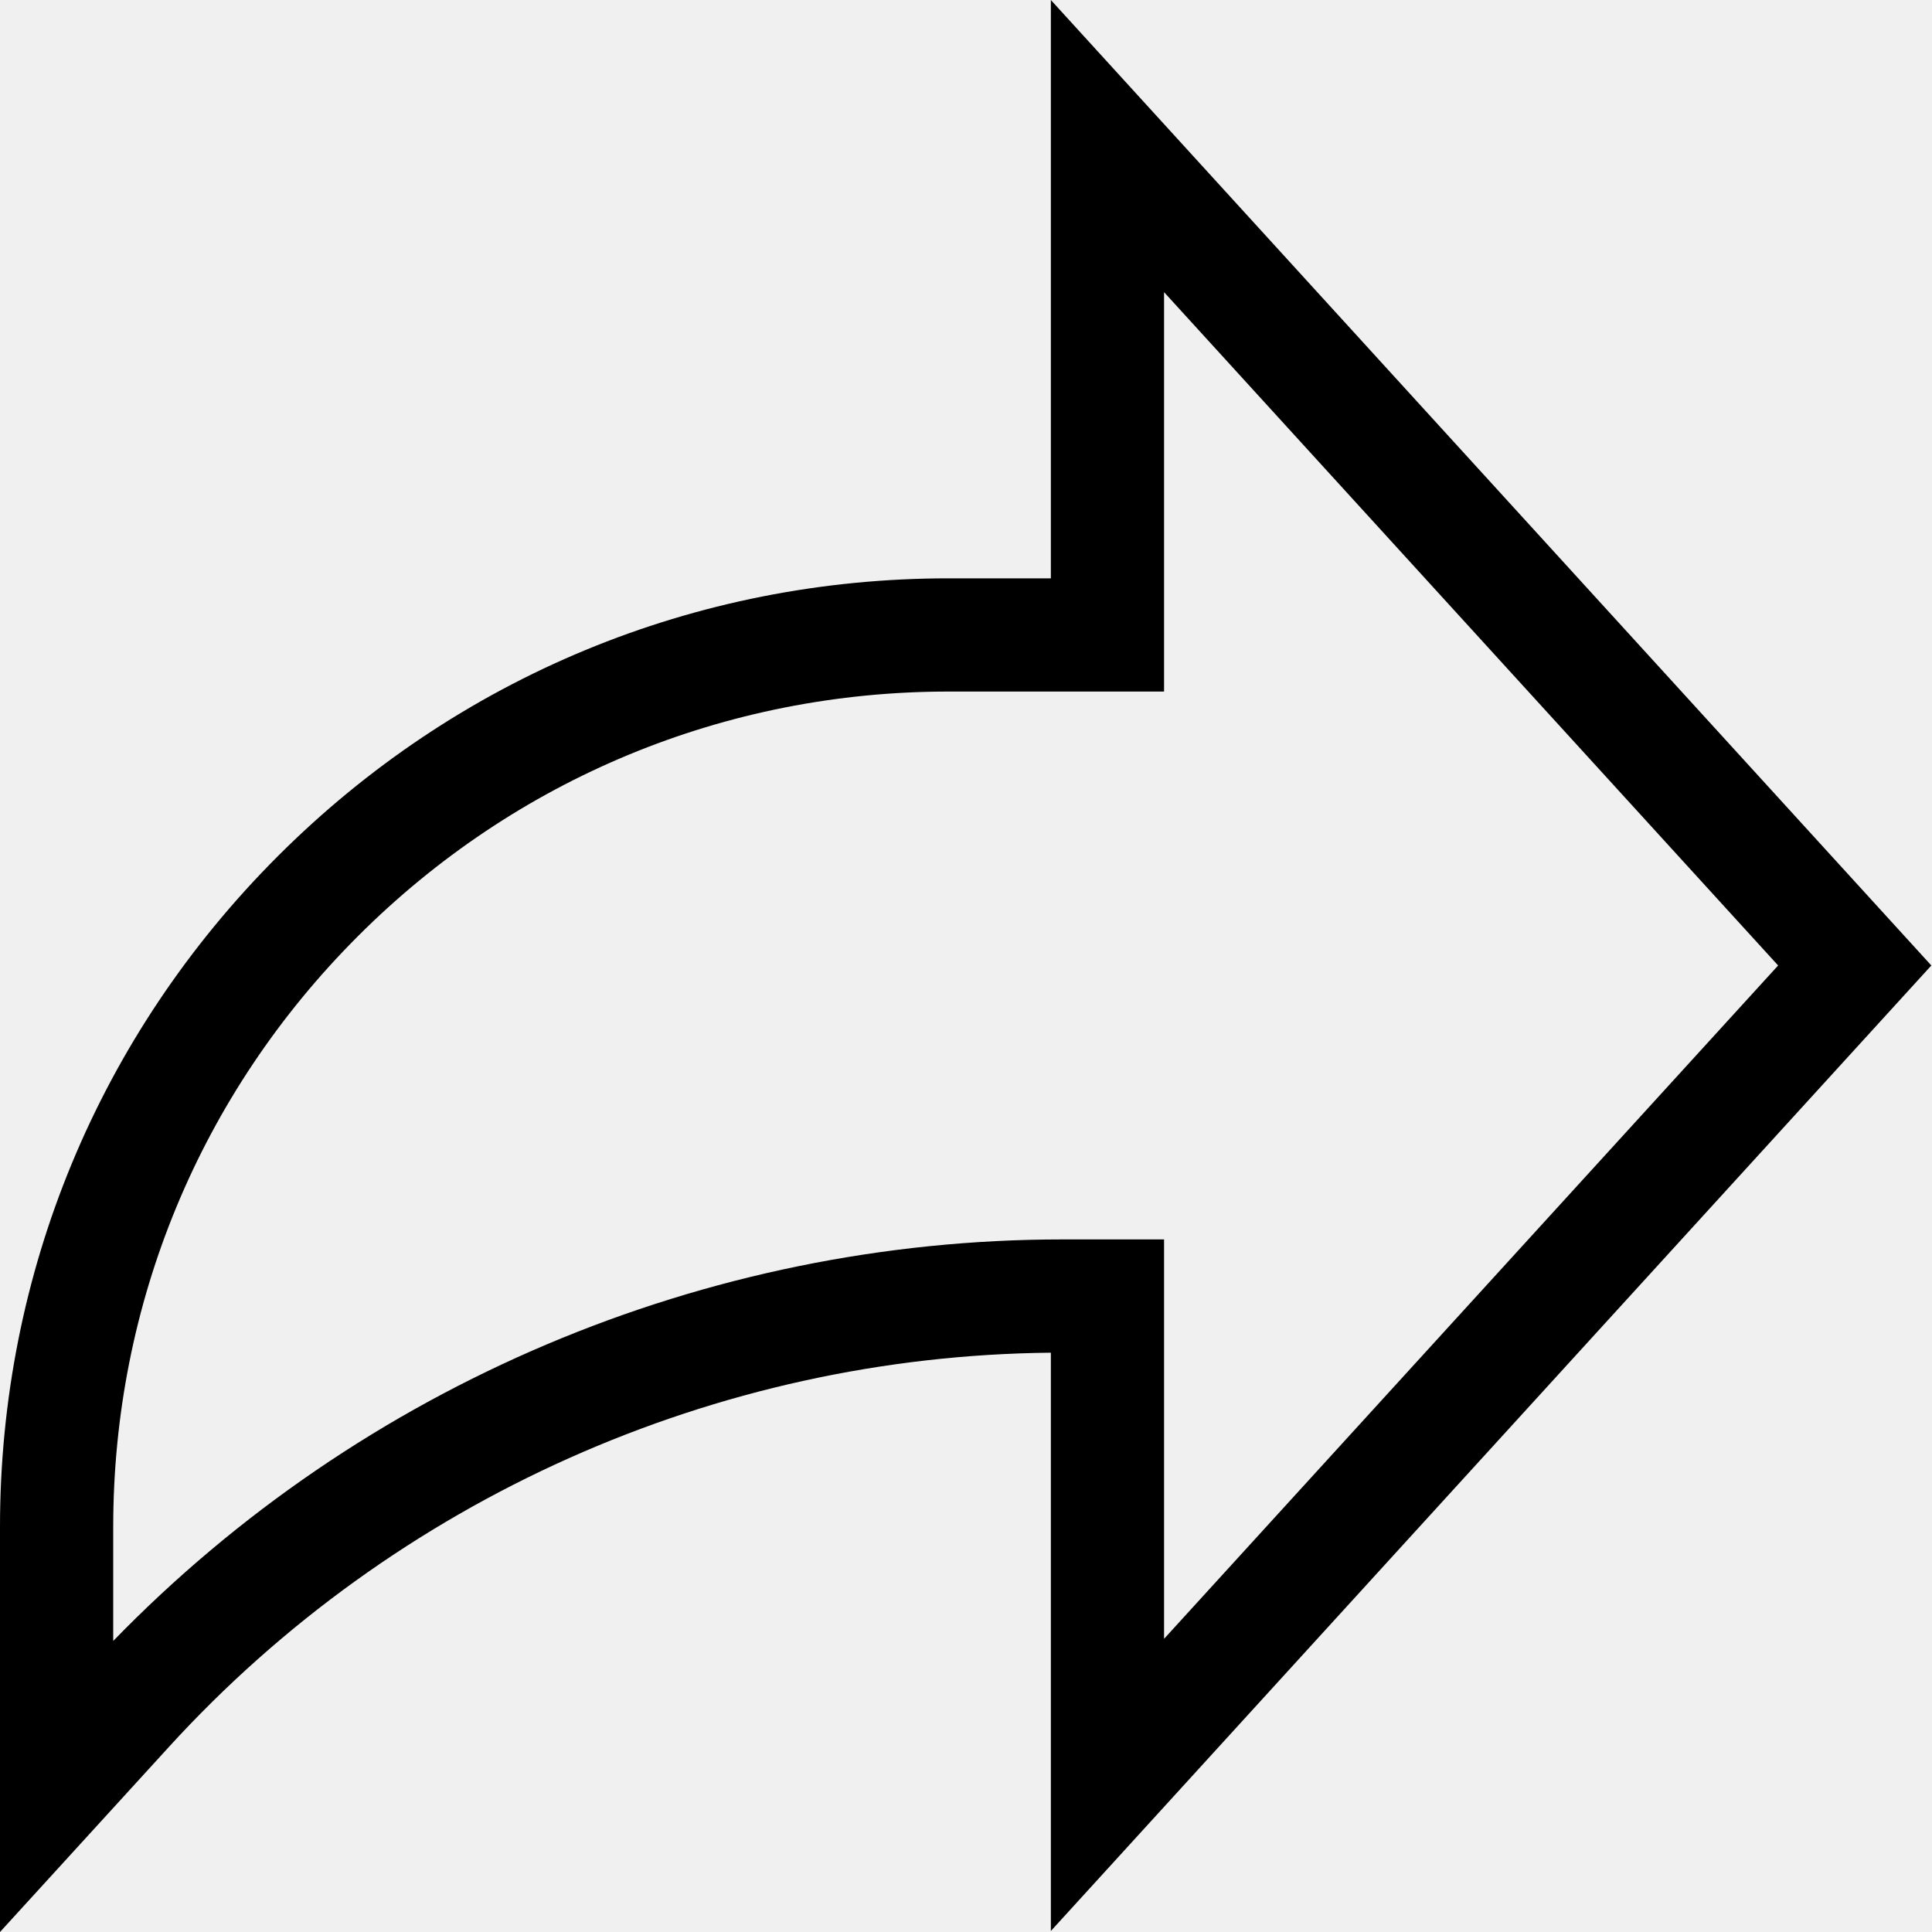
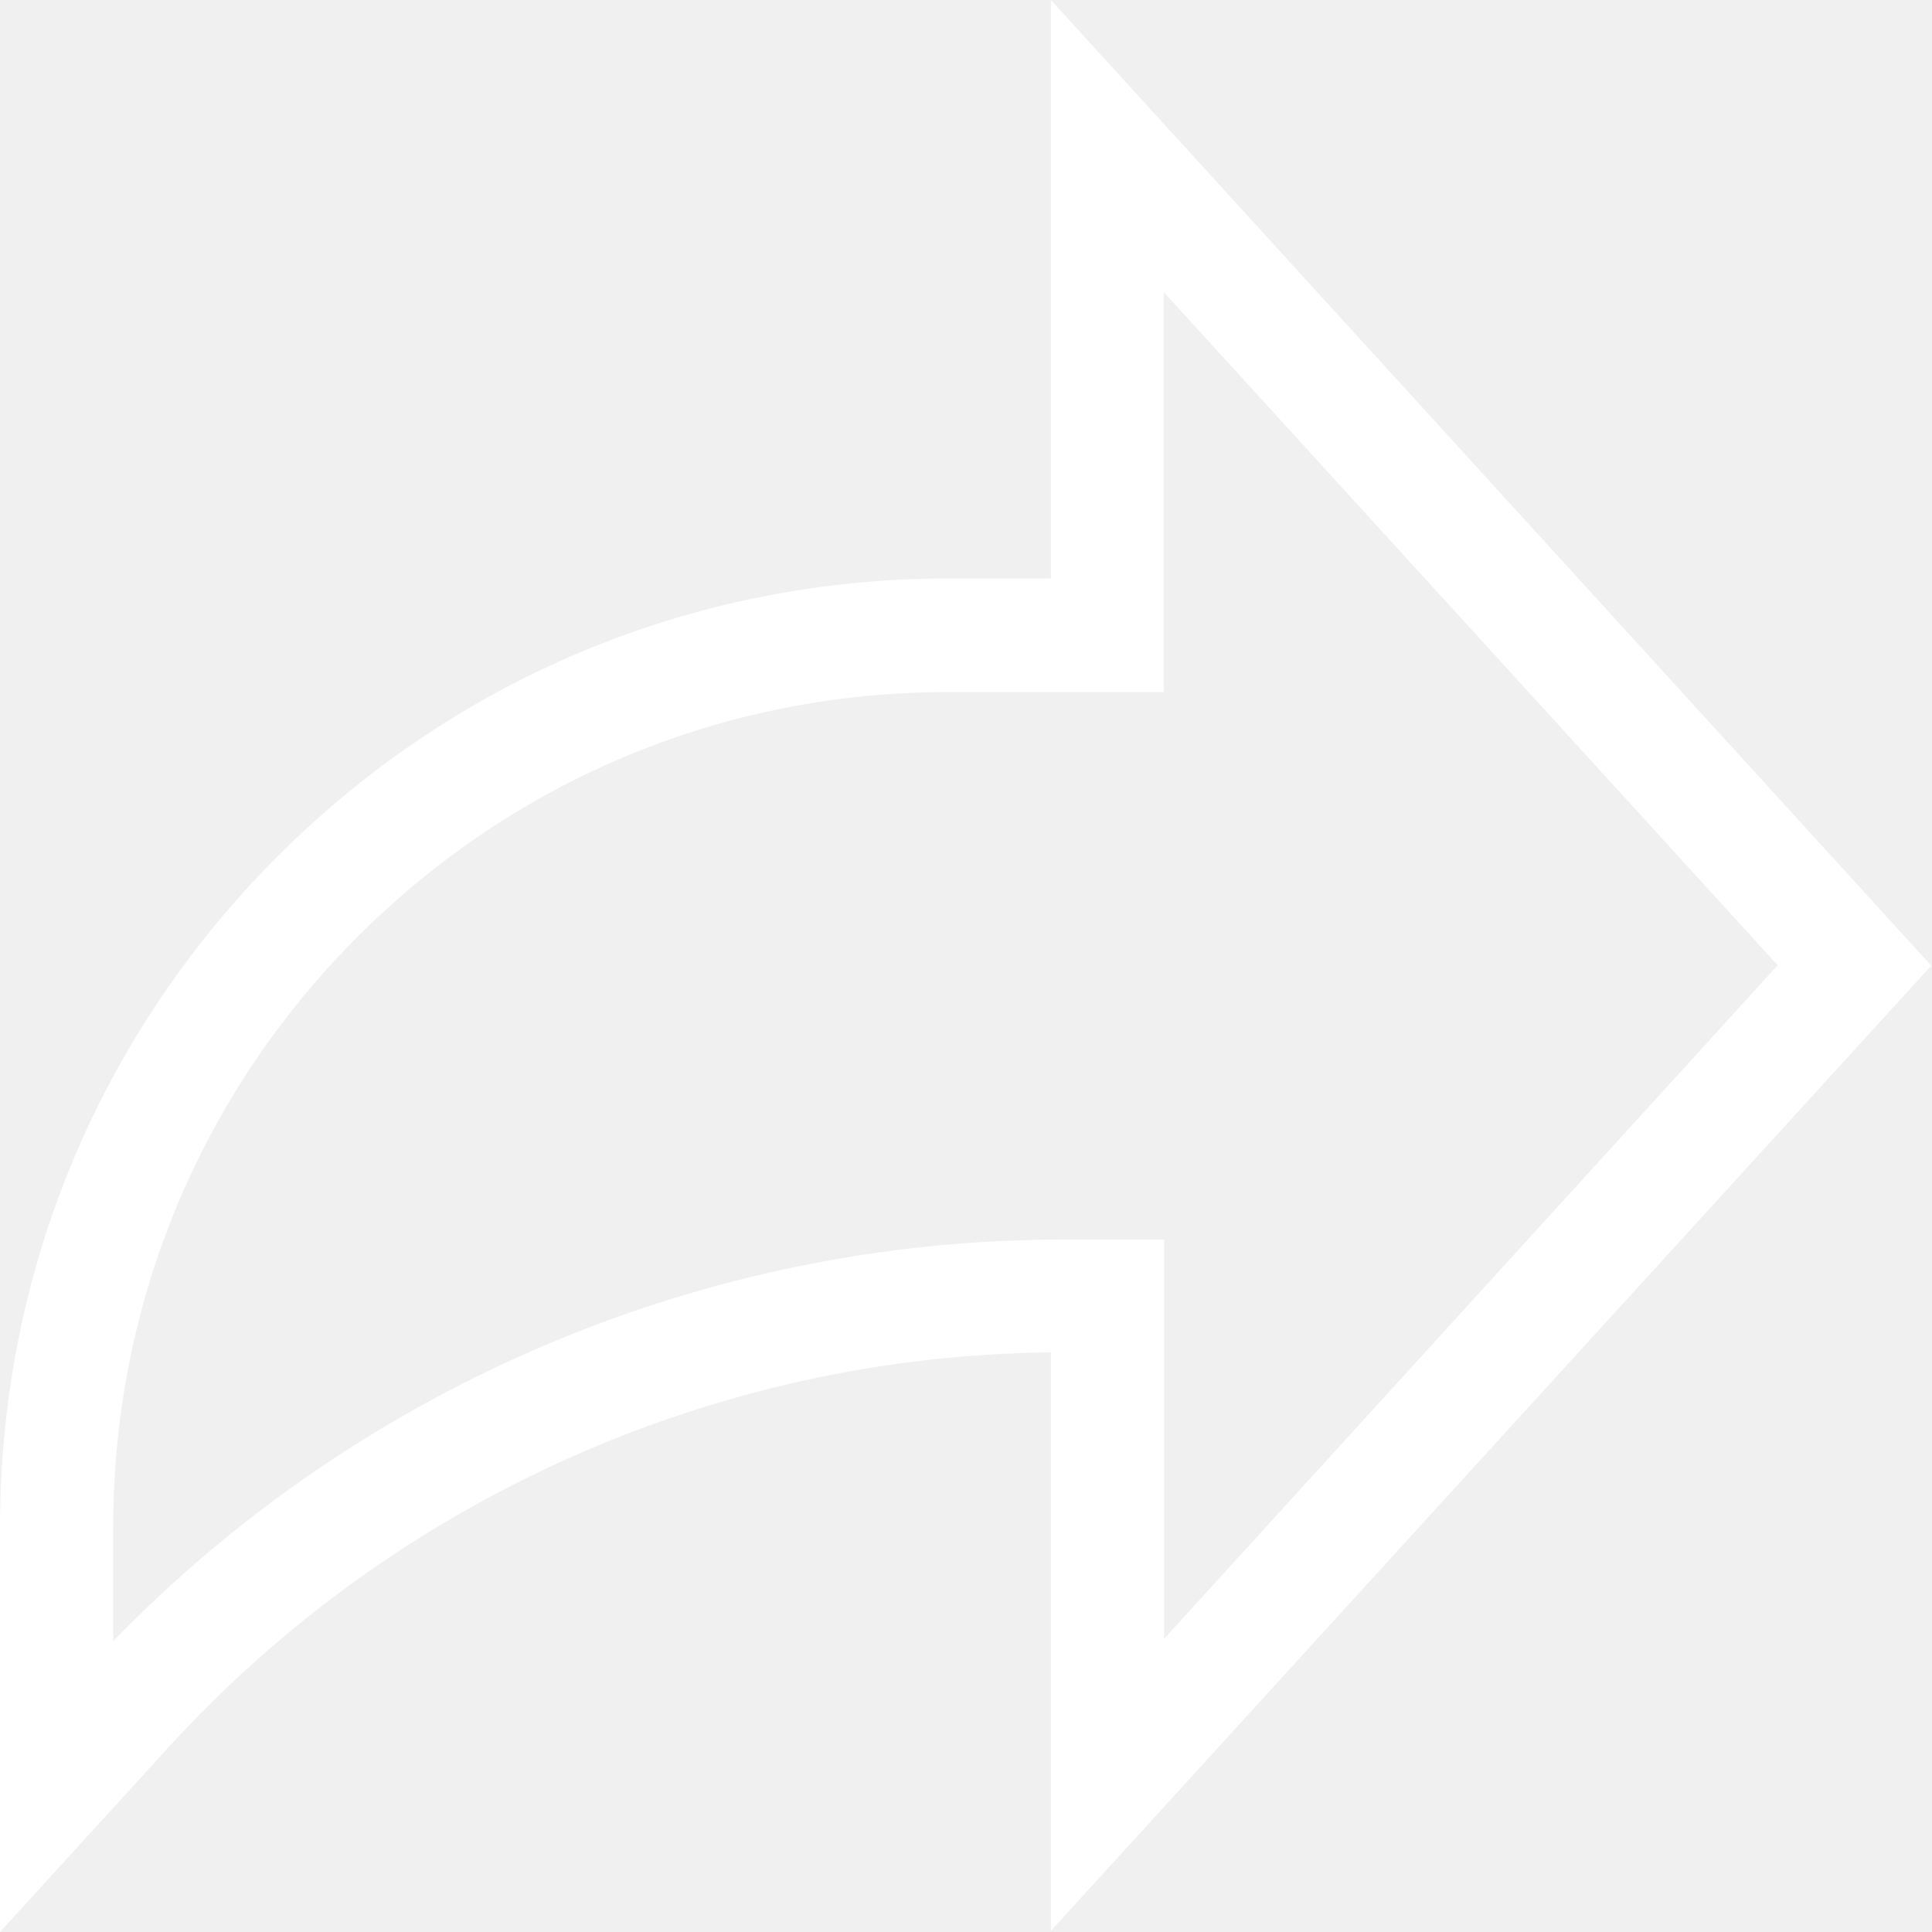
- <svg xmlns="http://www.w3.org/2000/svg" viewBox="0 0 512 512">
-   <path d="m511.824 255.863-233.336-255.863v153.266h-27.105c-67.145 0-130.273 26.148-177.754 73.629-47.48 47.48-73.629 110.609-73.629 177.758v107.348l44.781-49.066c59.902-65.629 144.934-103.594 233.707-104.457v153.254zm-481.82 179.004v-30.215c0-59.133 23.027-114.73 64.84-156.543s97.406-64.84 156.539-64.84h57.105v-105.844l162.734 178.438-162.734 178.441v-105.844h-26.918c-94.703 0-185.773 38.652-251.566 106.406zm0 0" />
+ <svg xmlns="http://www.w3.org/2000/svg" version="1.1" id="Layer_1" x="0px" y="0px" viewBox="0 0 512 512" style="enable-background:new 0 0 512 512;" xml:space="preserve">
+   <style type="text/css">
+ 	.st0{fill:#FFFFFF;}
+ </style>
+   <path class="st0" d="M511.8,255.9L278.5,0v153.3h-27.1c-67.1,0-130.3,26.1-177.8,73.6S0,337.5,0,404.7V512l44.8-49.1  c59.9-65.6,144.9-103.6,233.7-104.5v153.3L511.8,255.9z M30,434.9v-30.2c0-59.1,23-114.7,64.8-156.5s97.4-64.8,156.5-64.8h57.1V77.4  l162.7,178.4L308.5,434.3V328.5h-26.9C186.9,328.5,95.8,367.1,30,434.9z" />
</svg>
